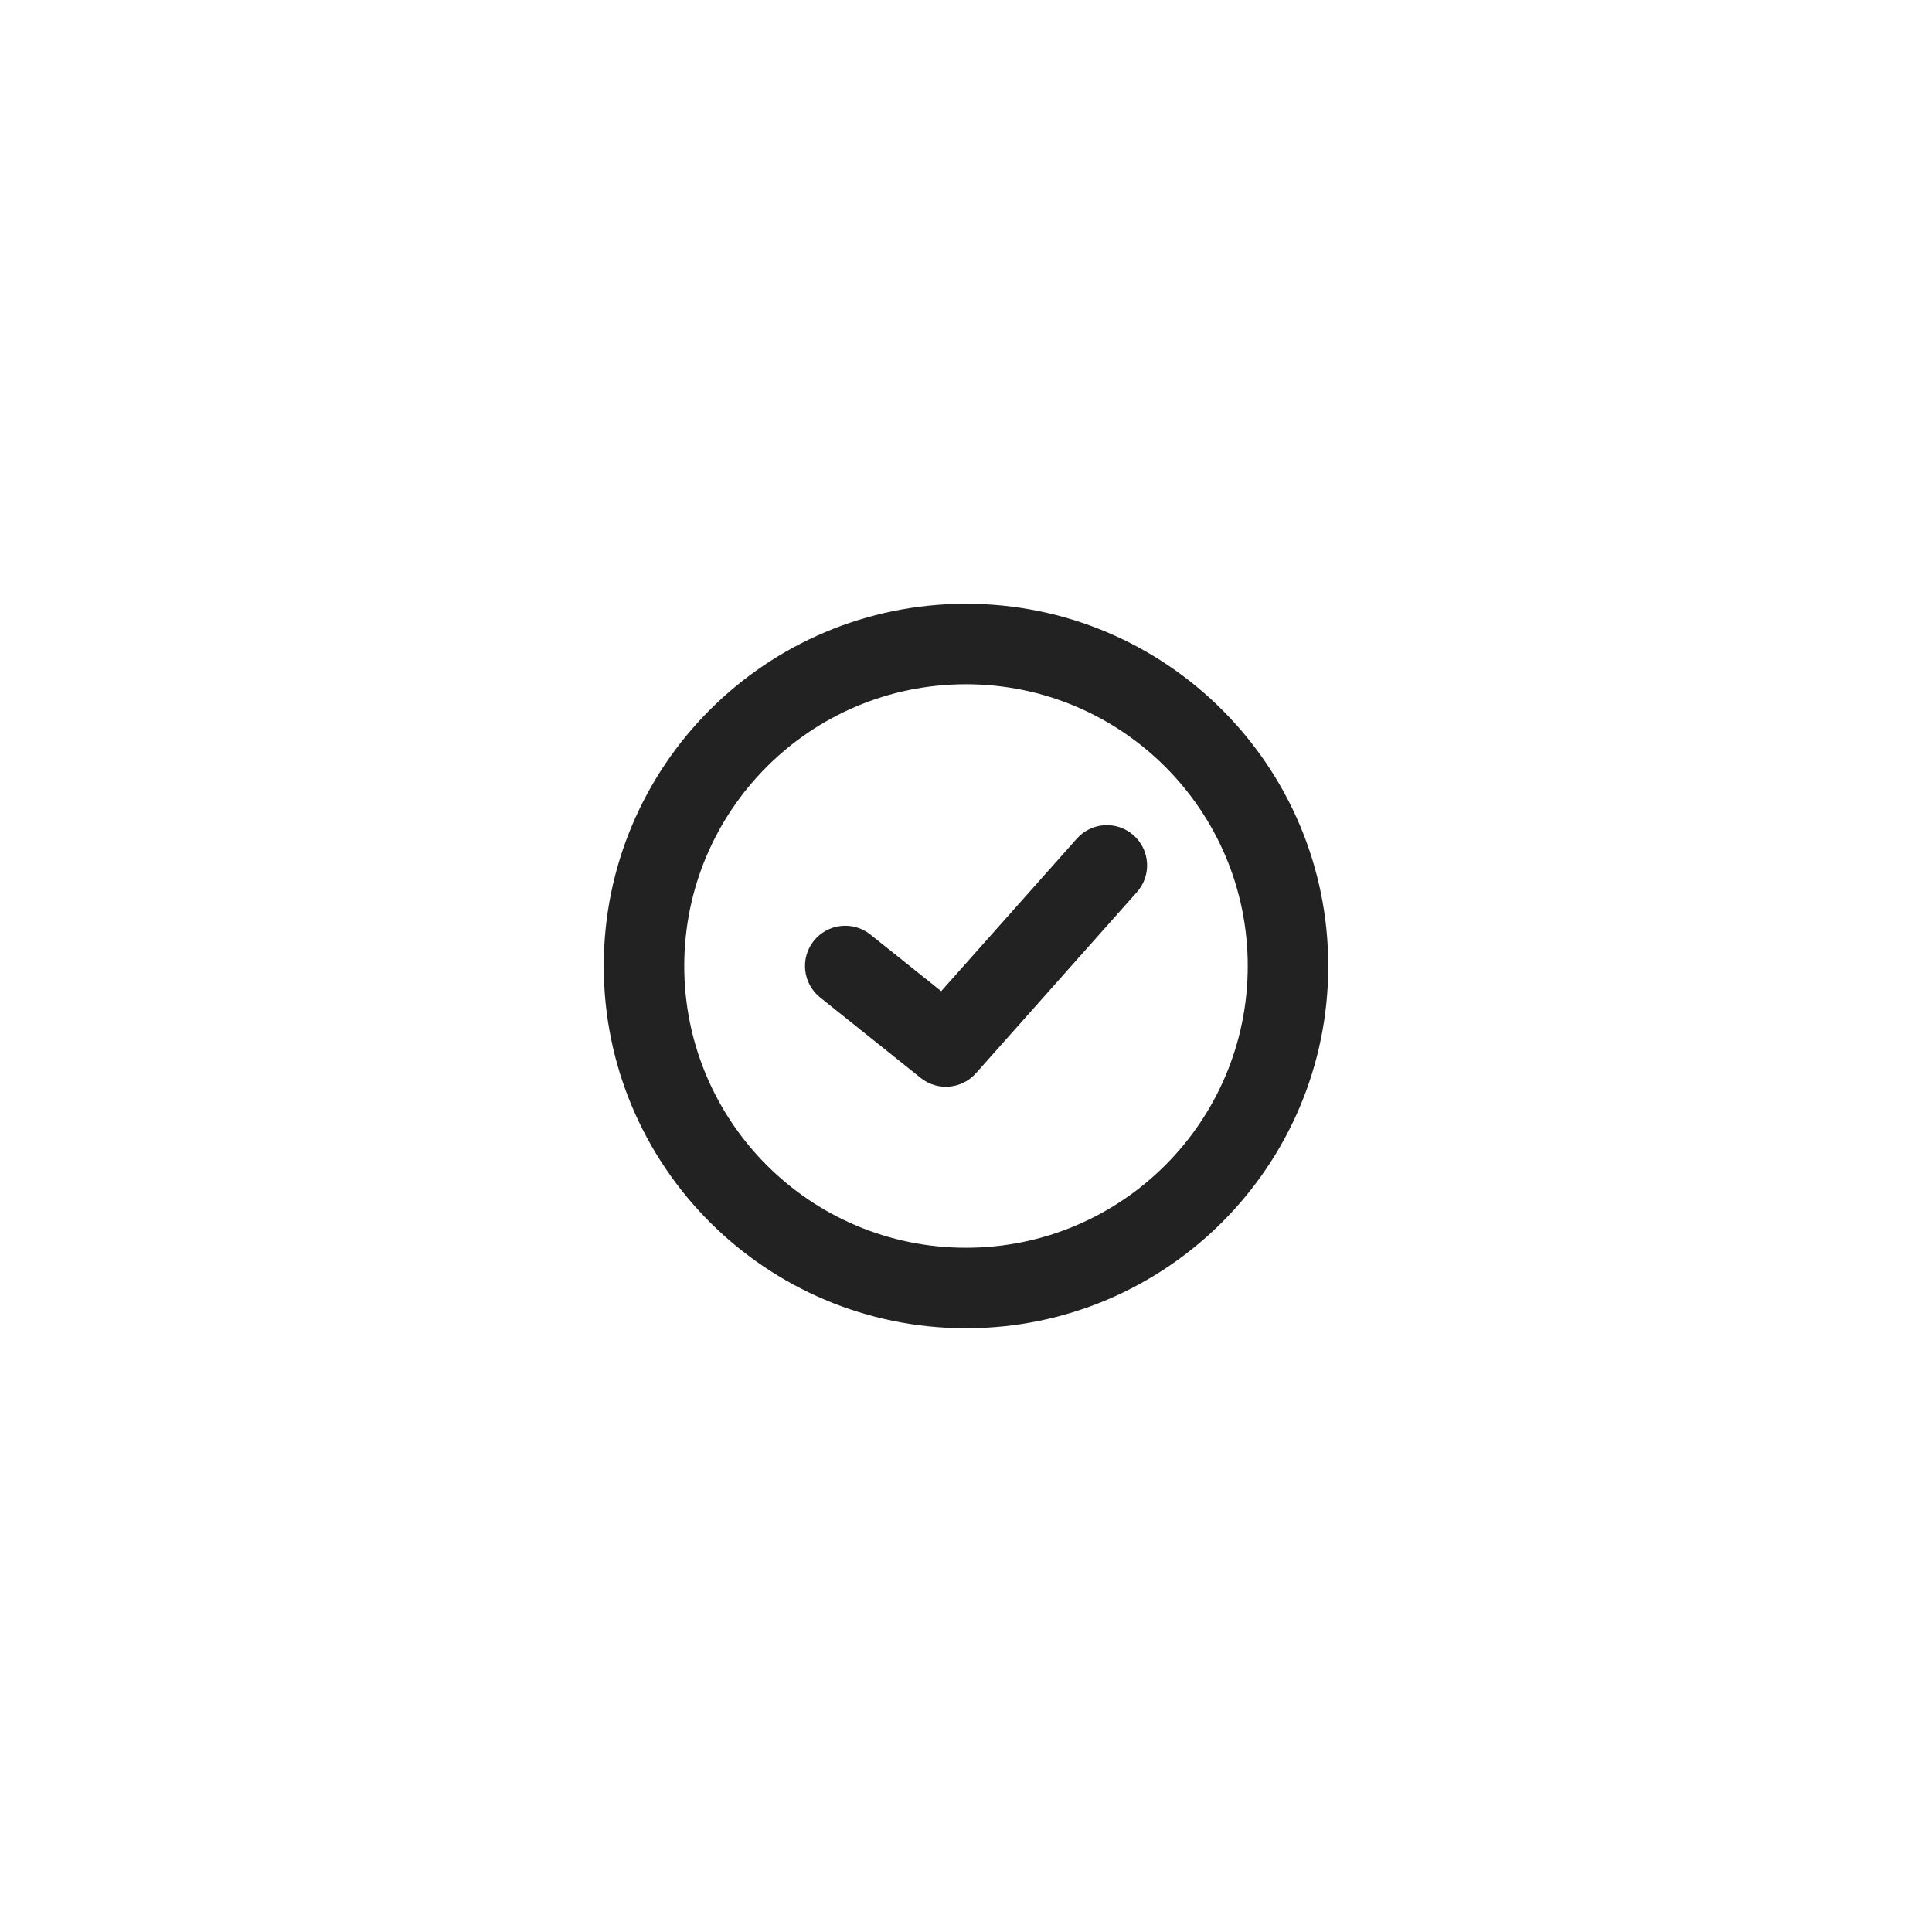
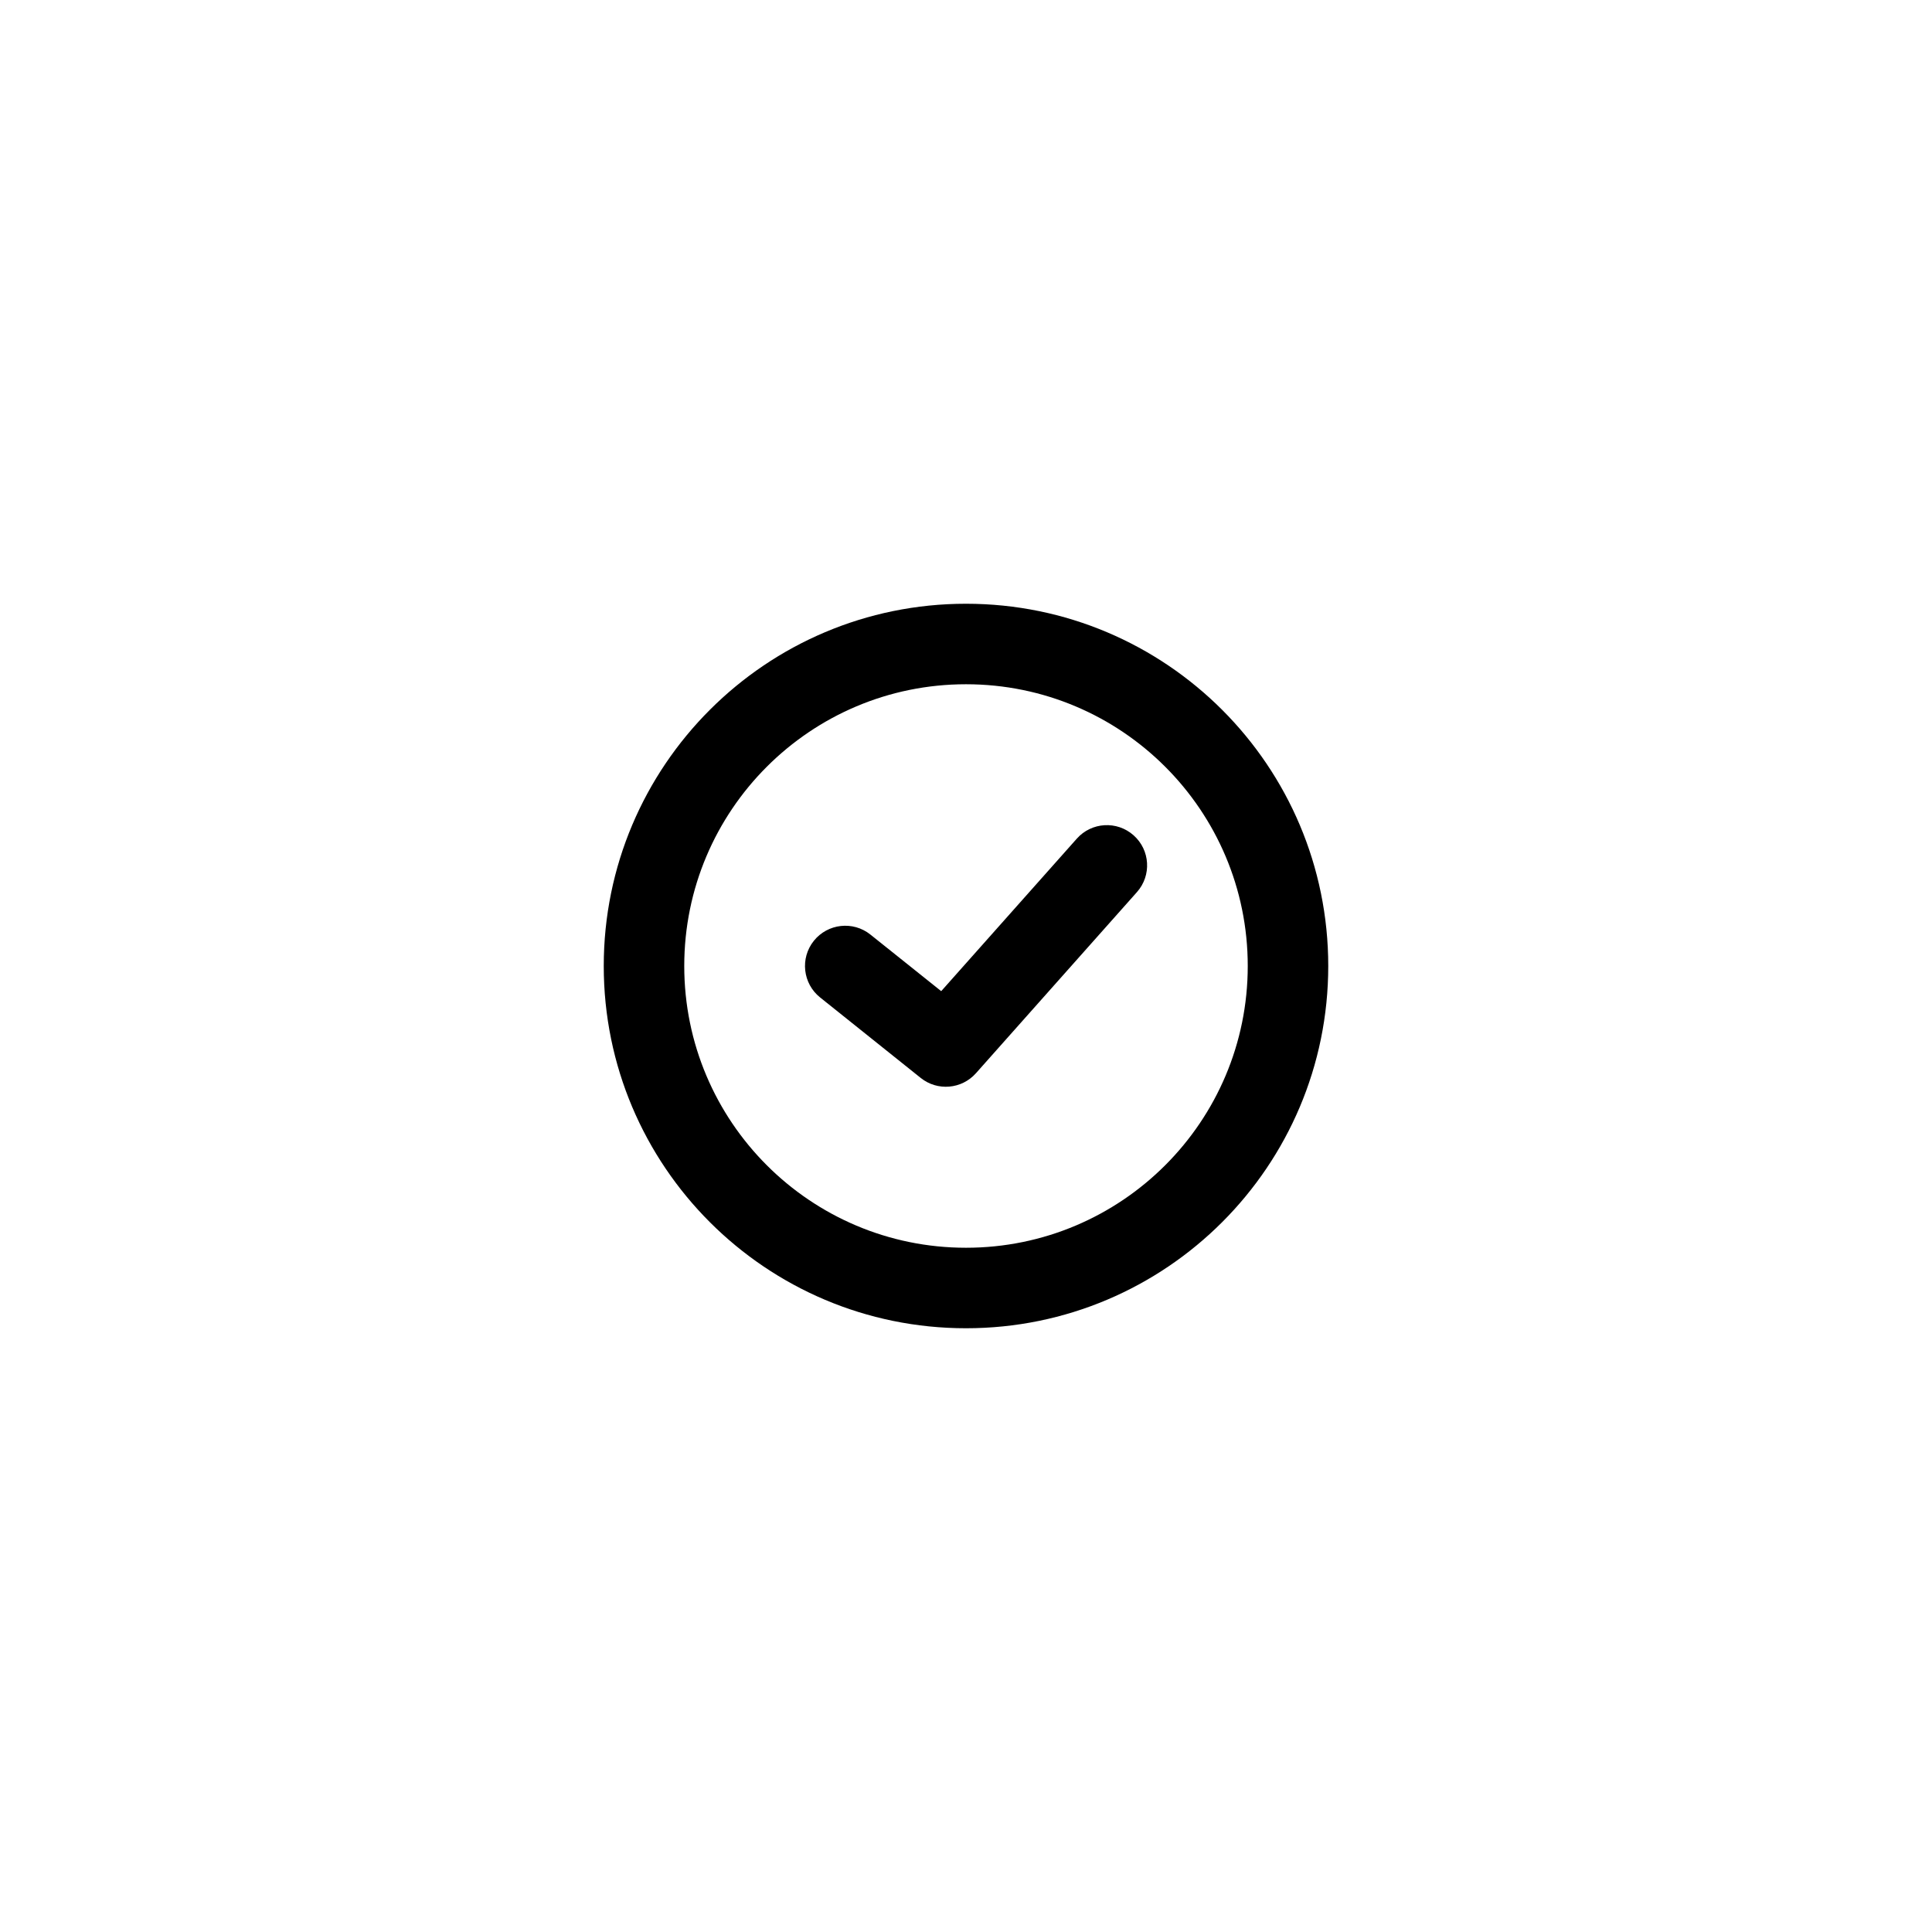
- <svg xmlns="http://www.w3.org/2000/svg" width="48" height="48" viewBox="0 0 48 48" fill="none">
-   <path d="M24 15C28.971 15 33 19.029 33 24C33 28.971 28.971 33 24 33C19.029 33 15 28.971 15 24C15 19.029 19.029 15 24 15ZM24 17C20.134 17 17 20.134 17 24C17 27.866 20.134 31 24 31C27.866 31 31 27.866 31 24C31 20.134 27.866 17 24 17ZM26.753 20.836C27.12 20.423 27.751 20.386 28.164 20.753C28.577 21.12 28.614 21.751 28.247 22.164L24.247 26.664C23.893 27.062 23.291 27.114 22.875 26.781L20.375 24.781C19.944 24.436 19.874 23.806 20.219 23.375C20.564 22.944 21.194 22.874 21.625 23.219L23.384 24.625L26.753 20.836Z" fill="#222222" />
+ <svg xmlns="http://www.w3.org/2000/svg" width="32" height="32" viewBox="0 0 48 48" fill="none">
+   <path d="M24 15C28.971 15 33 19.029 33 24C33 28.971 28.971 33 24 33C19.029 33 15 28.971 15 24C15 19.029 19.029 15 24 15ZM24 17C20.134 17 17 20.134 17 24C17 27.866 20.134 31 24 31C27.866 31 31 27.866 31 24C31 20.134 27.866 17 24 17ZM26.753 20.836C27.12 20.423 27.751 20.386 28.164 20.753C28.577 21.12 28.614 21.751 28.247 22.164L24.247 26.664C23.893 27.062 23.291 27.114 22.875 26.781L20.375 24.781C19.944 24.436 19.874 23.806 20.219 23.375C20.564 22.944 21.194 22.874 21.625 23.219L23.384 24.625L26.753 20.836Z" fill="currentColor" />
</svg>
